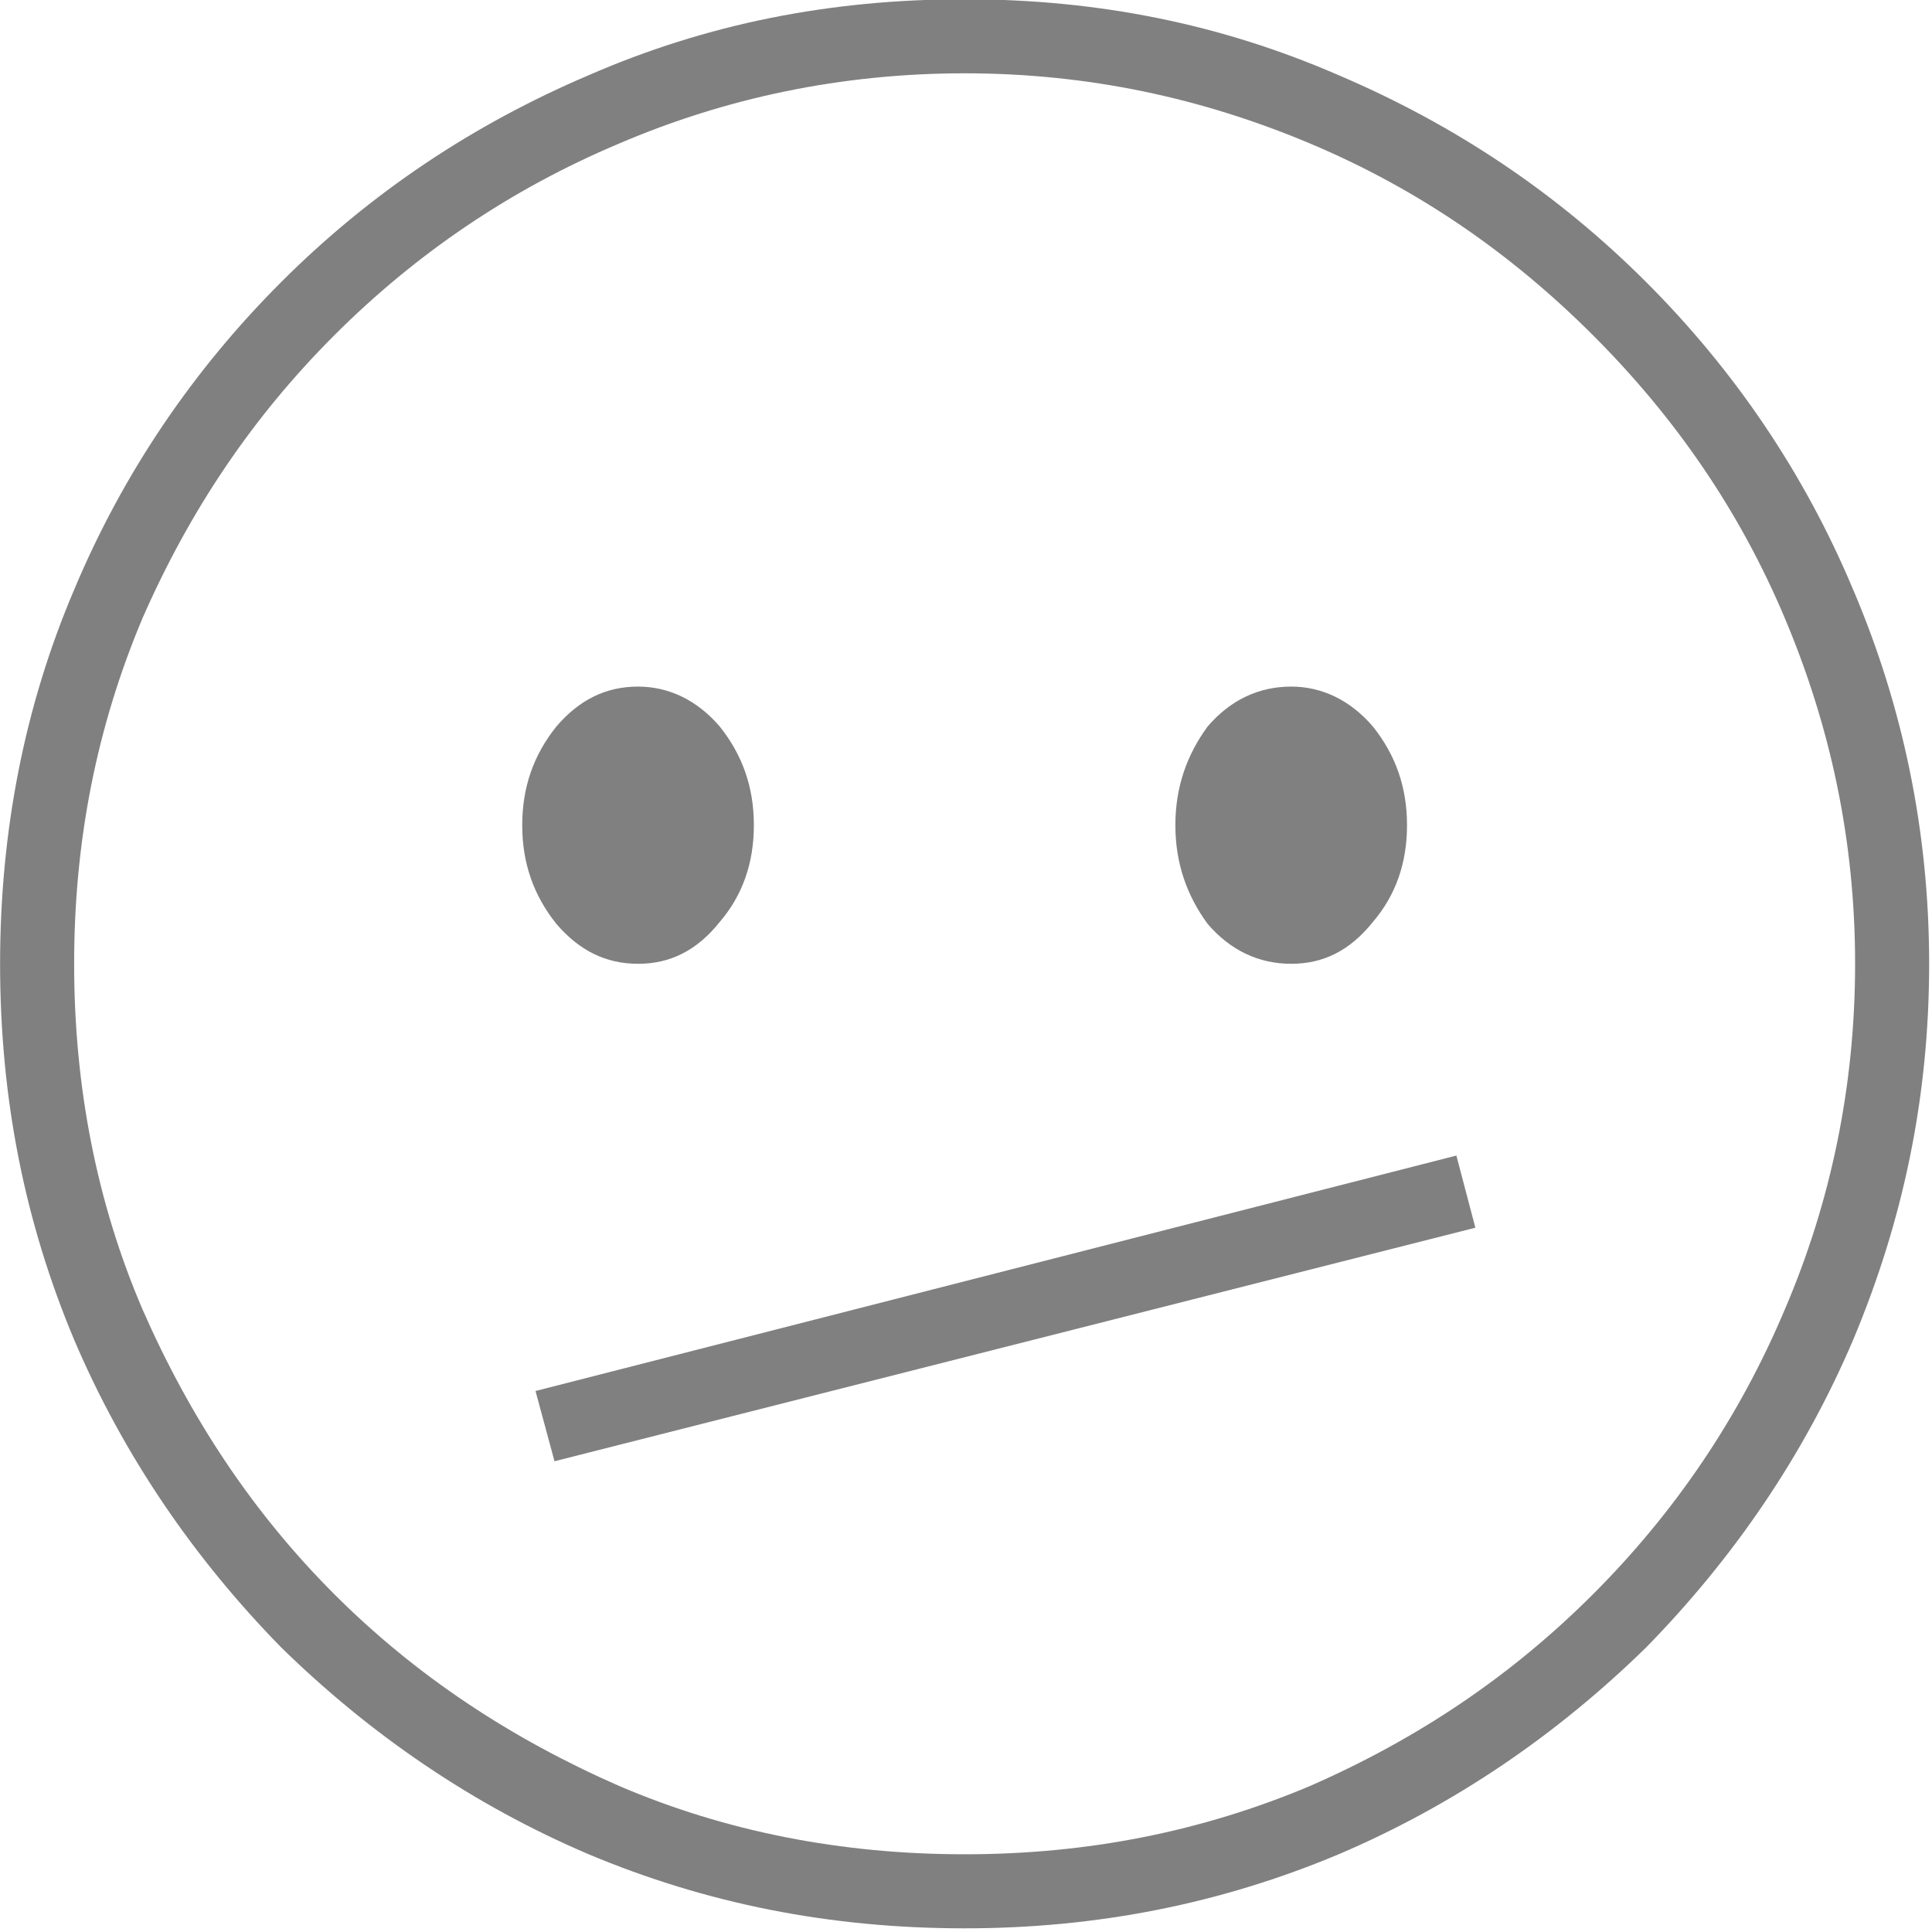
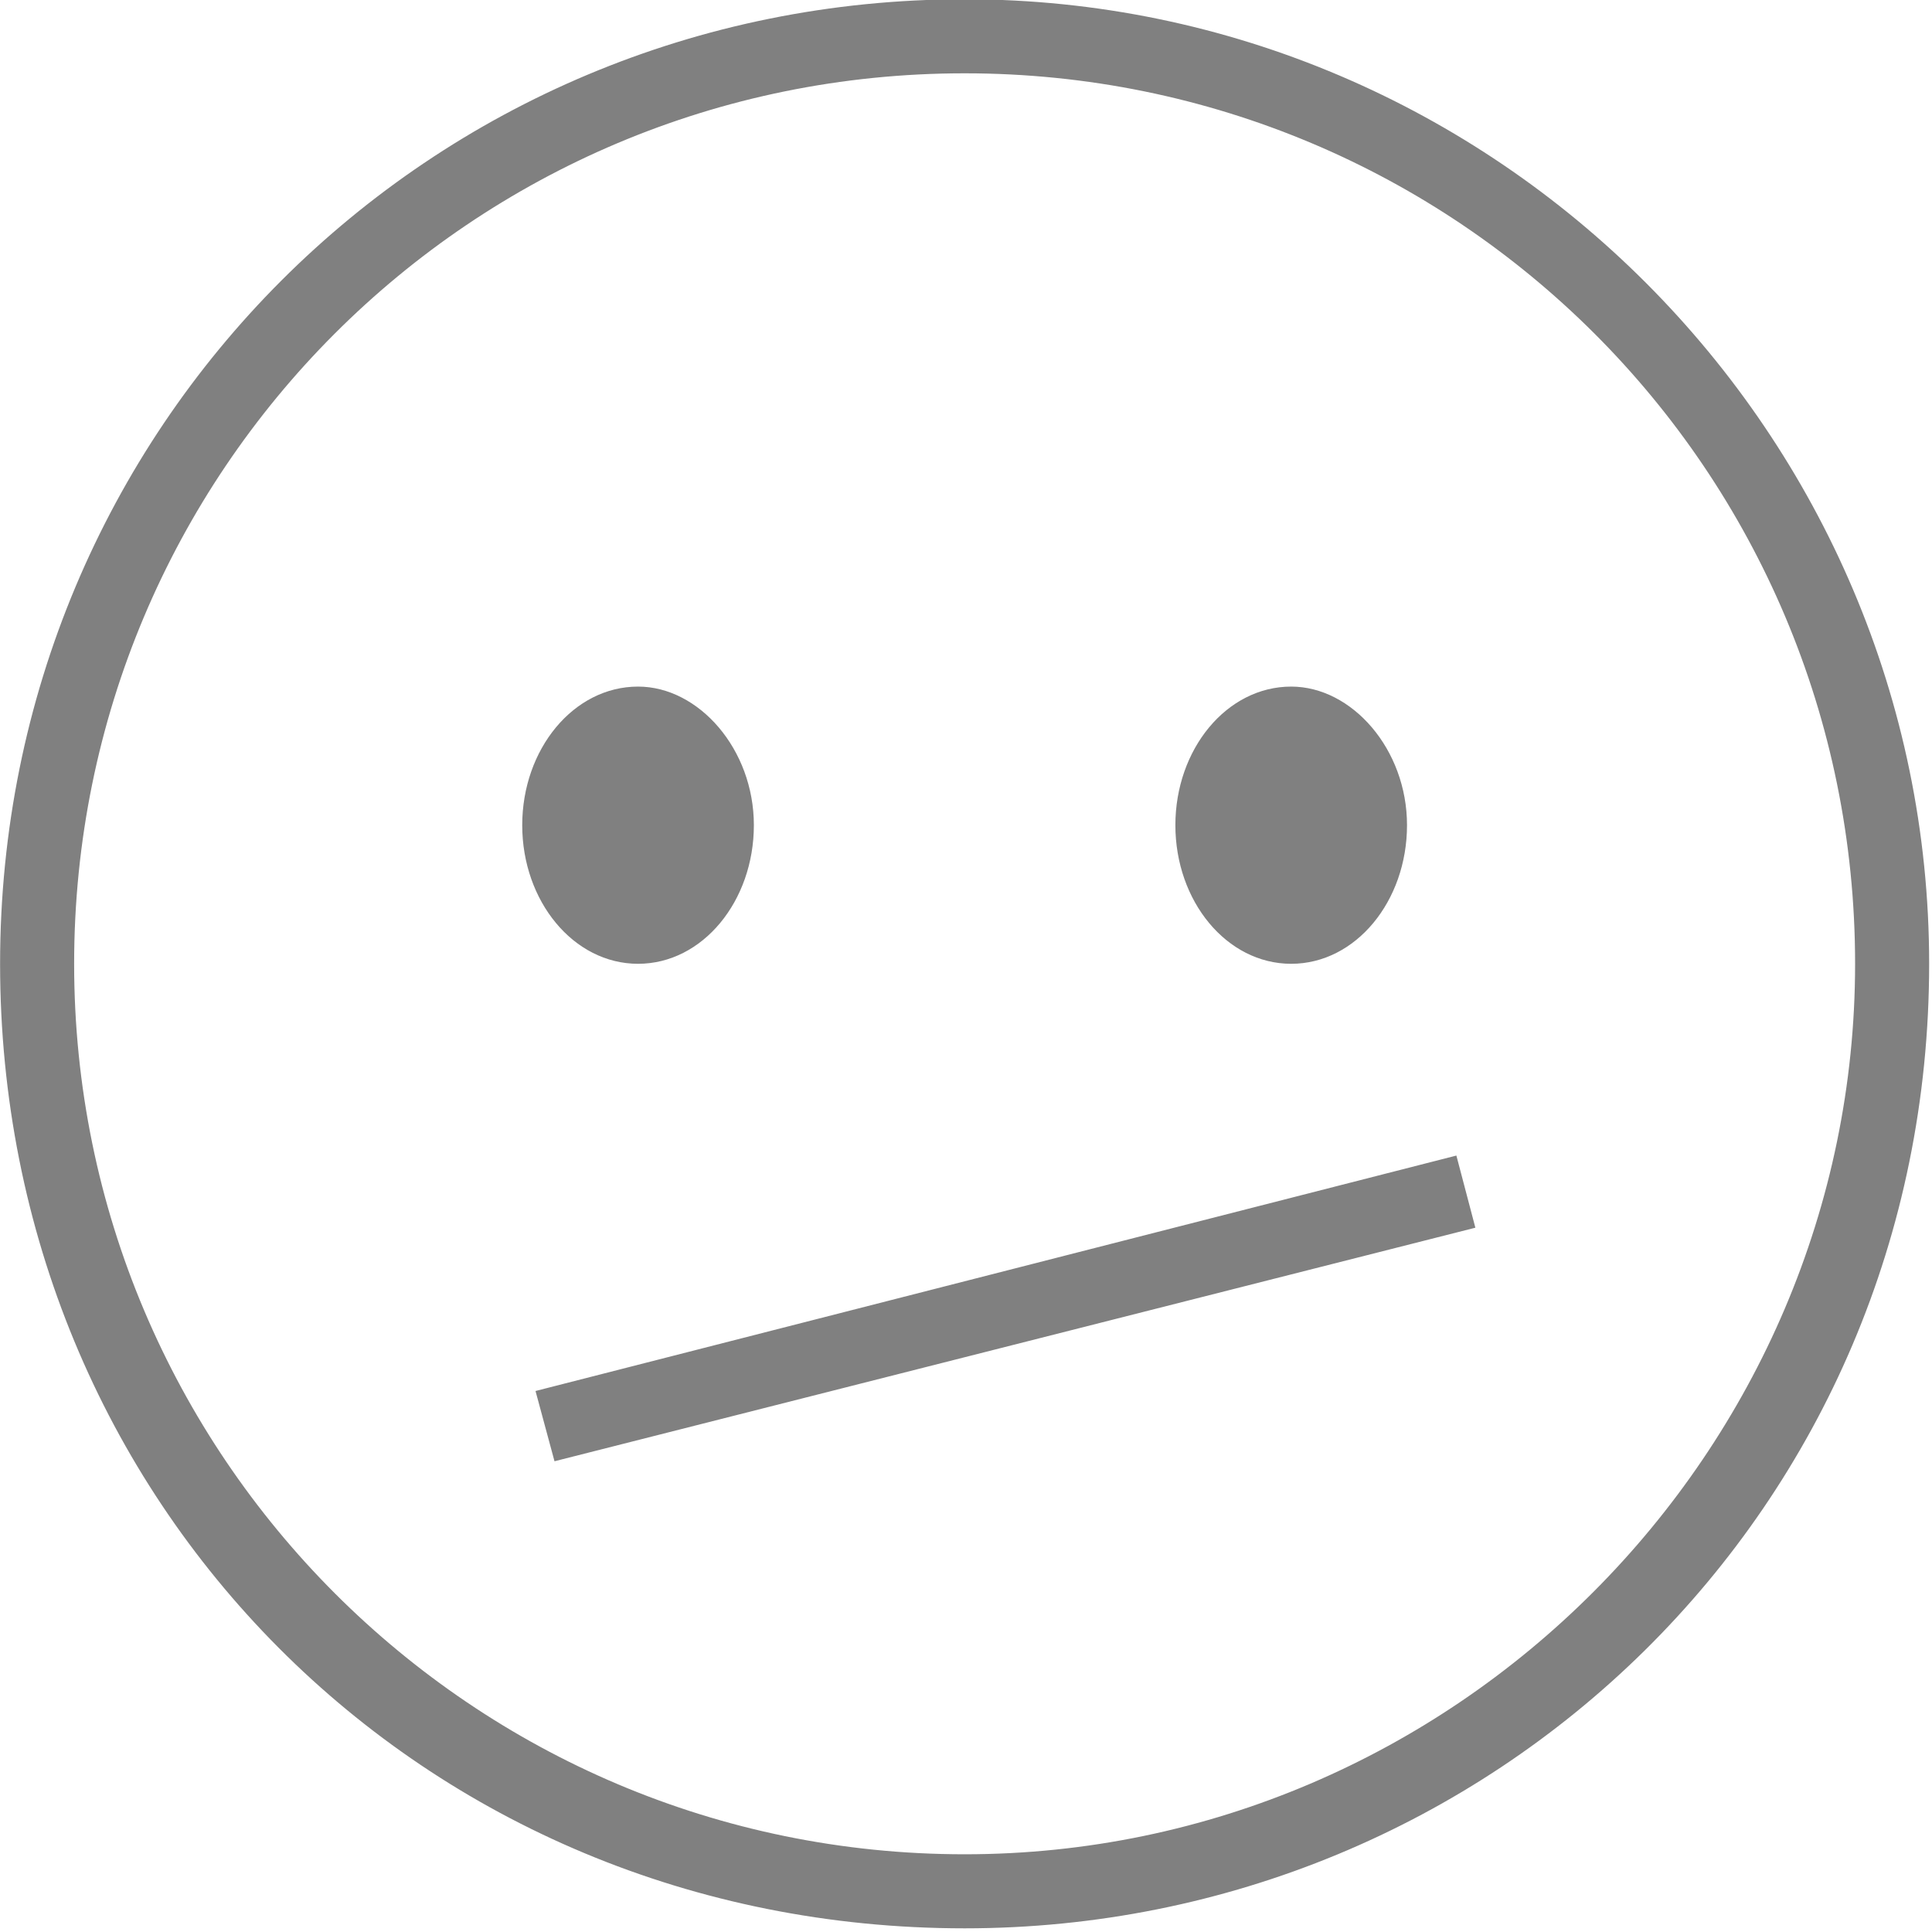
<svg xmlns="http://www.w3.org/2000/svg" width="100%" height="100%" viewBox="0 0 284 284" version="1.1" xml:space="preserve" style="fill-rule:evenodd;clip-rule:evenodd;stroke-linejoin:round;stroke-miterlimit:2;">
-   <g transform="matrix(0.24,0,0,0.24,0,0)">
-     <g transform="matrix(0.757978,0,0,0.757978,-196.906,102.719)">
-       <g transform="matrix(1534.25,0,0,1534.25,65,1168)">
-         <path d="M0.635,0.166C0.564,0.166 0.499,0.153 0.437,0.127C0.376,0.101 0.322,0.064 0.275,0.018C0.229,-0.029 0.192,-0.083 0.166,-0.144C0.14,-0.206 0.127,-0.271 0.127,-0.342C0.127,-0.412 0.14,-0.478 0.166,-0.539C0.192,-0.601 0.229,-0.655 0.275,-0.701C0.322,-0.748 0.376,-0.784 0.437,-0.81C0.499,-0.837 0.564,-0.85 0.635,-0.85C0.705,-0.85 0.77,-0.837 0.832,-0.81C0.893,-0.784 0.947,-0.748 0.994,-0.701C1.04,-0.655 1.077,-0.601 1.103,-0.539C1.129,-0.478 1.143,-0.412 1.143,-0.342C1.143,-0.271 1.129,-0.206 1.103,-0.144C1.077,-0.083 1.04,-0.029 0.994,0.018C0.947,0.064 0.893,0.101 0.832,0.127C0.77,0.153 0.705,0.166 0.635,0.166ZM0.419,-0.08L0.409,-0.117L0.894,-0.241L0.904,-0.203L0.419,-0.08ZM0.463,-0.342C0.446,-0.342 0.432,-0.349 0.42,-0.363C0.408,-0.378 0.402,-0.395 0.402,-0.415C0.402,-0.435 0.408,-0.452 0.42,-0.467C0.432,-0.481 0.446,-0.488 0.463,-0.488C0.479,-0.488 0.494,-0.481 0.506,-0.467C0.518,-0.452 0.524,-0.435 0.524,-0.415C0.524,-0.395 0.518,-0.378 0.506,-0.364C0.494,-0.349 0.48,-0.342 0.463,-0.342ZM0.635,0.127C0.7,0.127 0.76,0.115 0.817,0.091C0.874,0.066 0.923,0.033 0.966,-0.01C1.009,-0.053 1.043,-0.103 1.067,-0.16C1.091,-0.216 1.104,-0.277 1.104,-0.342C1.104,-0.407 1.091,-0.467 1.067,-0.524C1.043,-0.581 1.009,-0.63 0.966,-0.673C0.923,-0.716 0.874,-0.75 0.817,-0.774C0.76,-0.798 0.7,-0.811 0.635,-0.811C0.57,-0.811 0.509,-0.798 0.453,-0.774C0.396,-0.75 0.346,-0.716 0.303,-0.673C0.26,-0.63 0.227,-0.581 0.202,-0.524C0.178,-0.467 0.166,-0.407 0.166,-0.342C0.166,-0.277 0.178,-0.216 0.202,-0.16C0.227,-0.103 0.26,-0.053 0.303,-0.01C0.346,0.033 0.396,0.066 0.453,0.091C0.509,0.115 0.57,0.127 0.635,0.127ZM0.807,-0.342C0.79,-0.342 0.775,-0.349 0.763,-0.363C0.752,-0.378 0.746,-0.395 0.746,-0.415C0.746,-0.435 0.752,-0.452 0.763,-0.467C0.775,-0.481 0.79,-0.488 0.807,-0.488C0.823,-0.488 0.838,-0.481 0.85,-0.467C0.862,-0.452 0.868,-0.435 0.868,-0.415C0.868,-0.395 0.862,-0.378 0.85,-0.364C0.838,-0.349 0.824,-0.342 0.807,-0.342Z" style="fill:rgb(128,128,128);fill-rule:nonzero;" />
-       </g>
-     </g>
-   </g>
+   <path d="M141.797,283.46C61.893,283.46 0.013,220.691 0.013,141.676C0.013,62.897 63.019,-0.108 141.797,-0.108C219.946,-0.108 283.581,63.916 283.581,141.676C283.581,221.904 219.247,283.46 141.797,283.46ZM81.511,214.801L78.72,204.474L214.085,169.865L216.876,180.471L81.511,214.801ZM93.792,141.676C84.302,141.676 76.766,132.465 76.766,121.301C76.766,110.137 84.302,100.927 93.792,100.927C102.723,100.927 110.817,110.137 110.817,121.301C110.817,132.465 103.281,141.676 93.792,141.676ZM141.797,272.575C213.788,272.575 272.696,213.326 272.696,141.676C272.696,69.109 214.111,10.777 141.797,10.777C69.231,10.777 10.898,69.362 10.898,141.676C10.898,213.953 69.495,272.575 141.797,272.575ZM189.803,141.676C180.313,141.676 172.778,132.465 172.778,121.301C172.778,110.137 180.313,100.927 189.803,100.927C198.734,100.927 206.828,110.137 206.828,121.301C206.828,132.465 199.292,141.676 189.803,141.676Z" style="fill:rgb(128,128,128);fill-rule:nonzero;" />
</svg>
